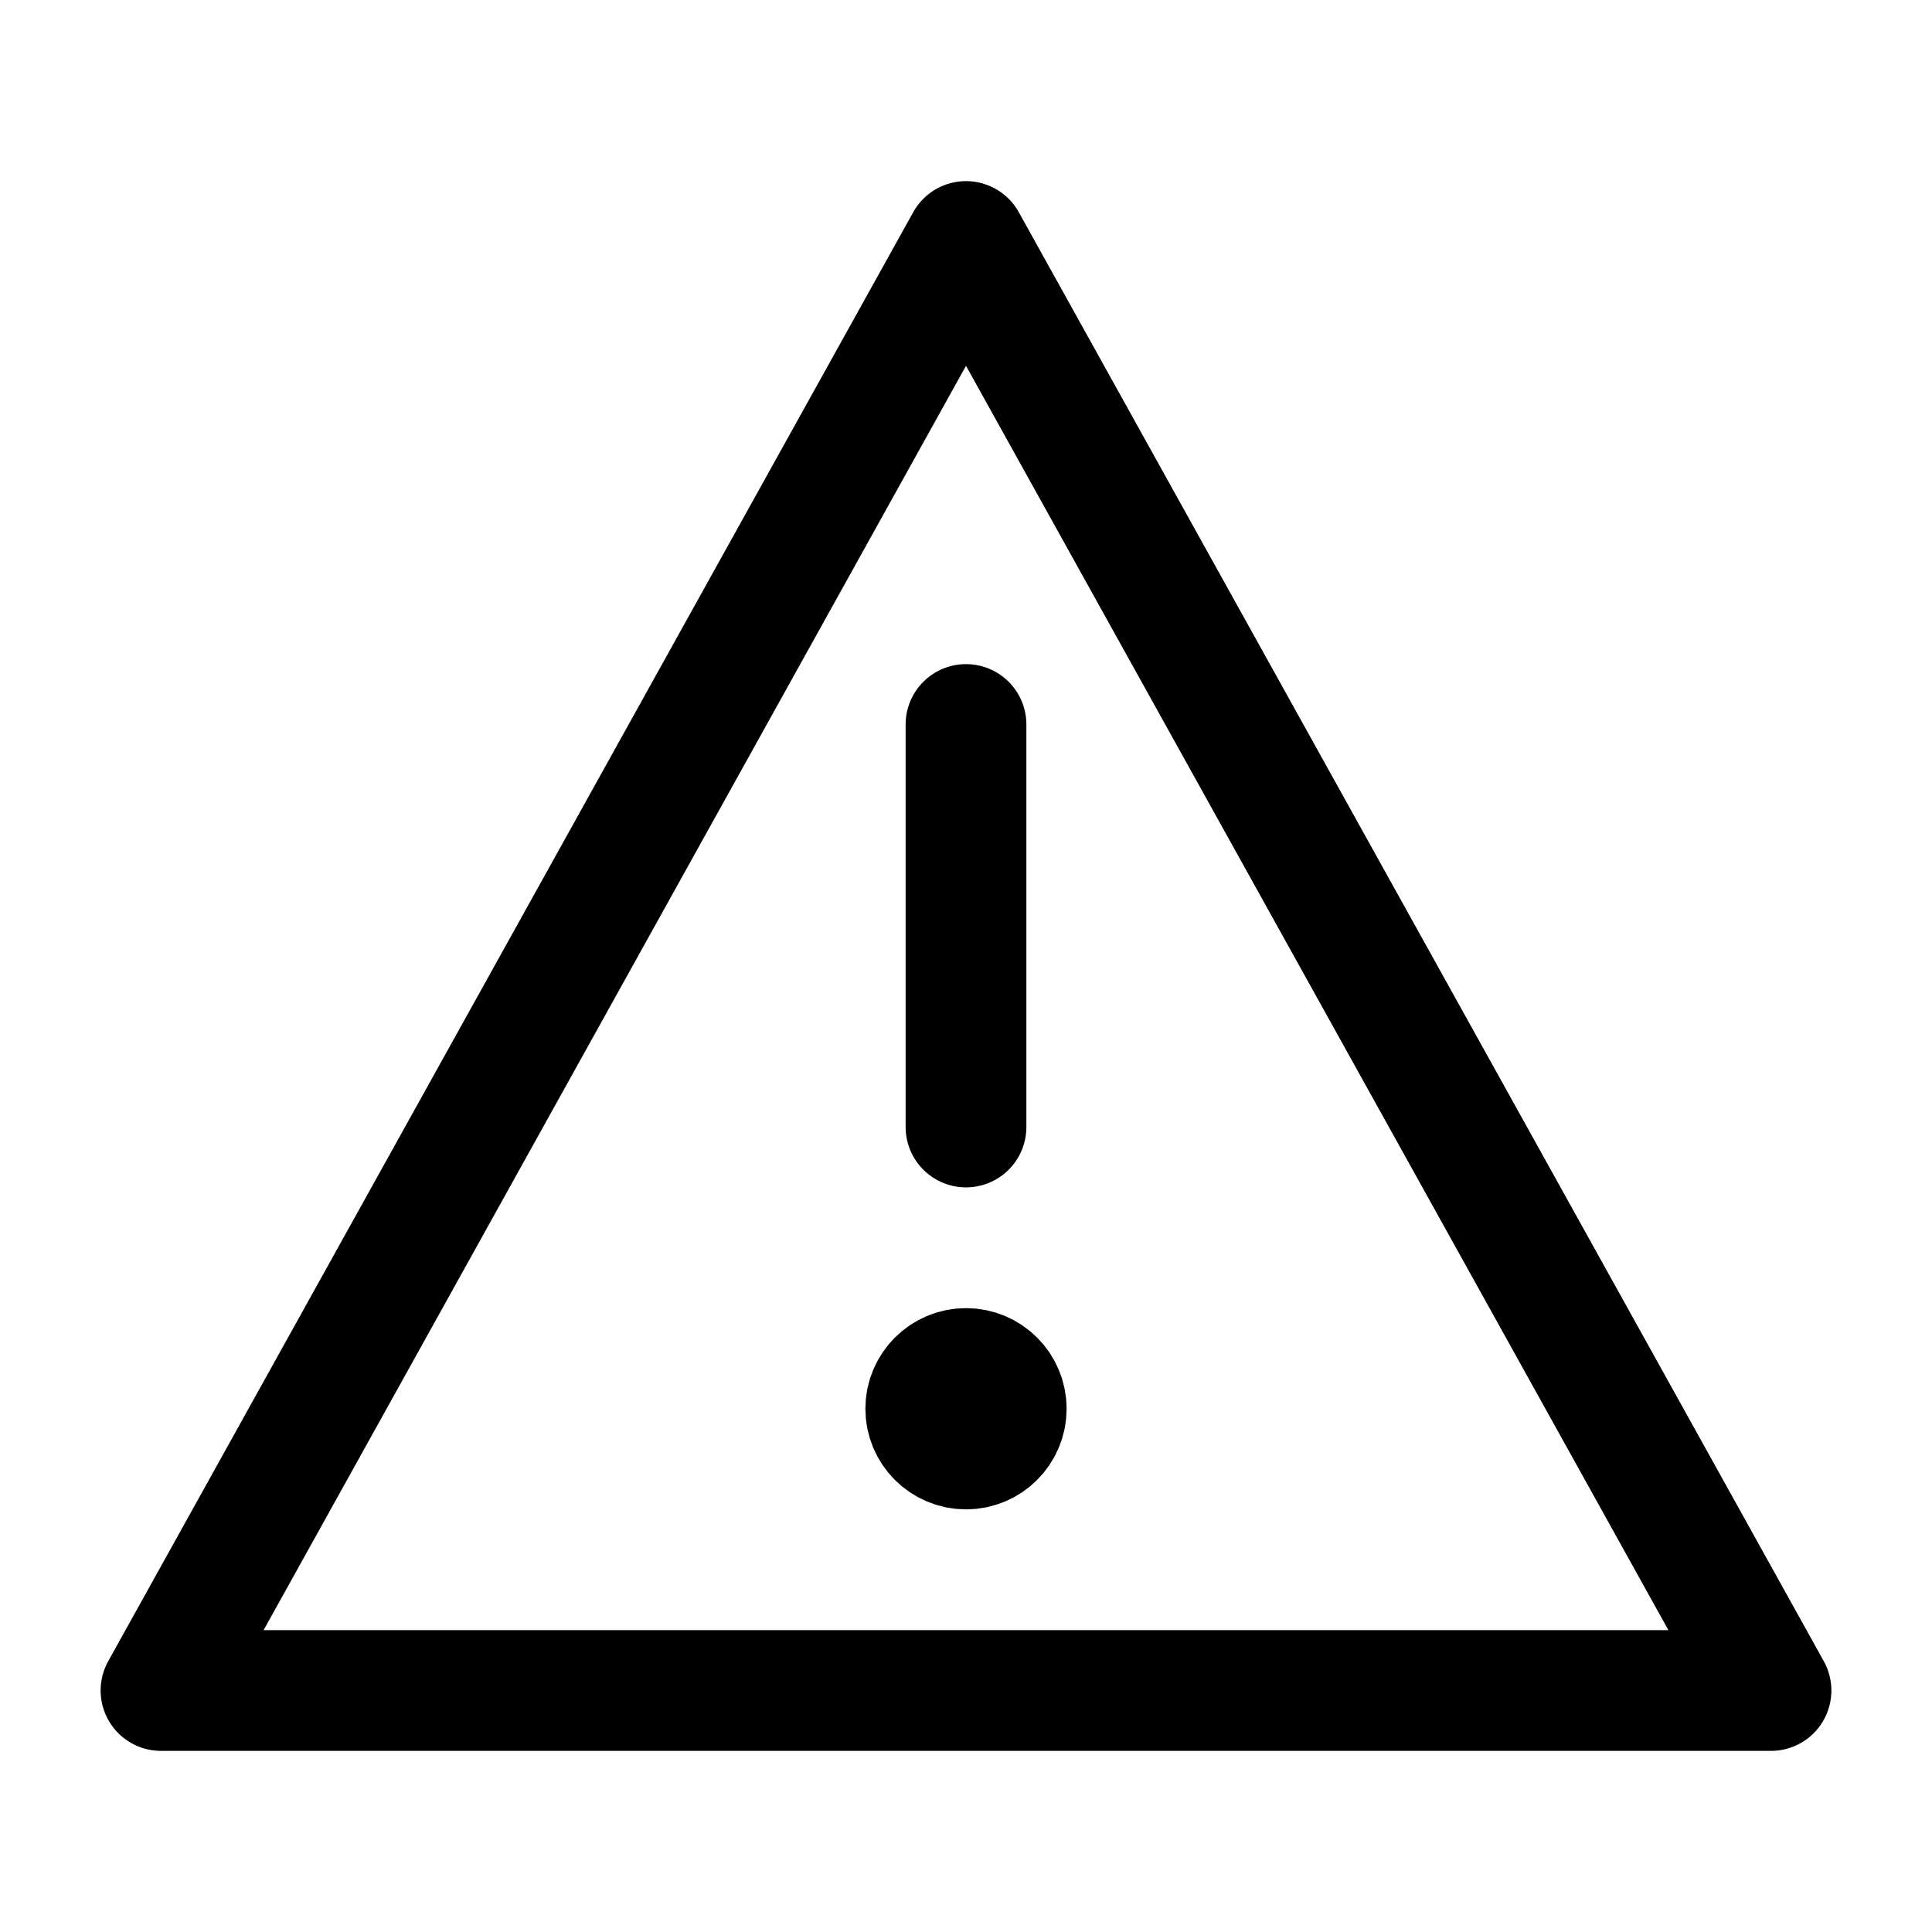
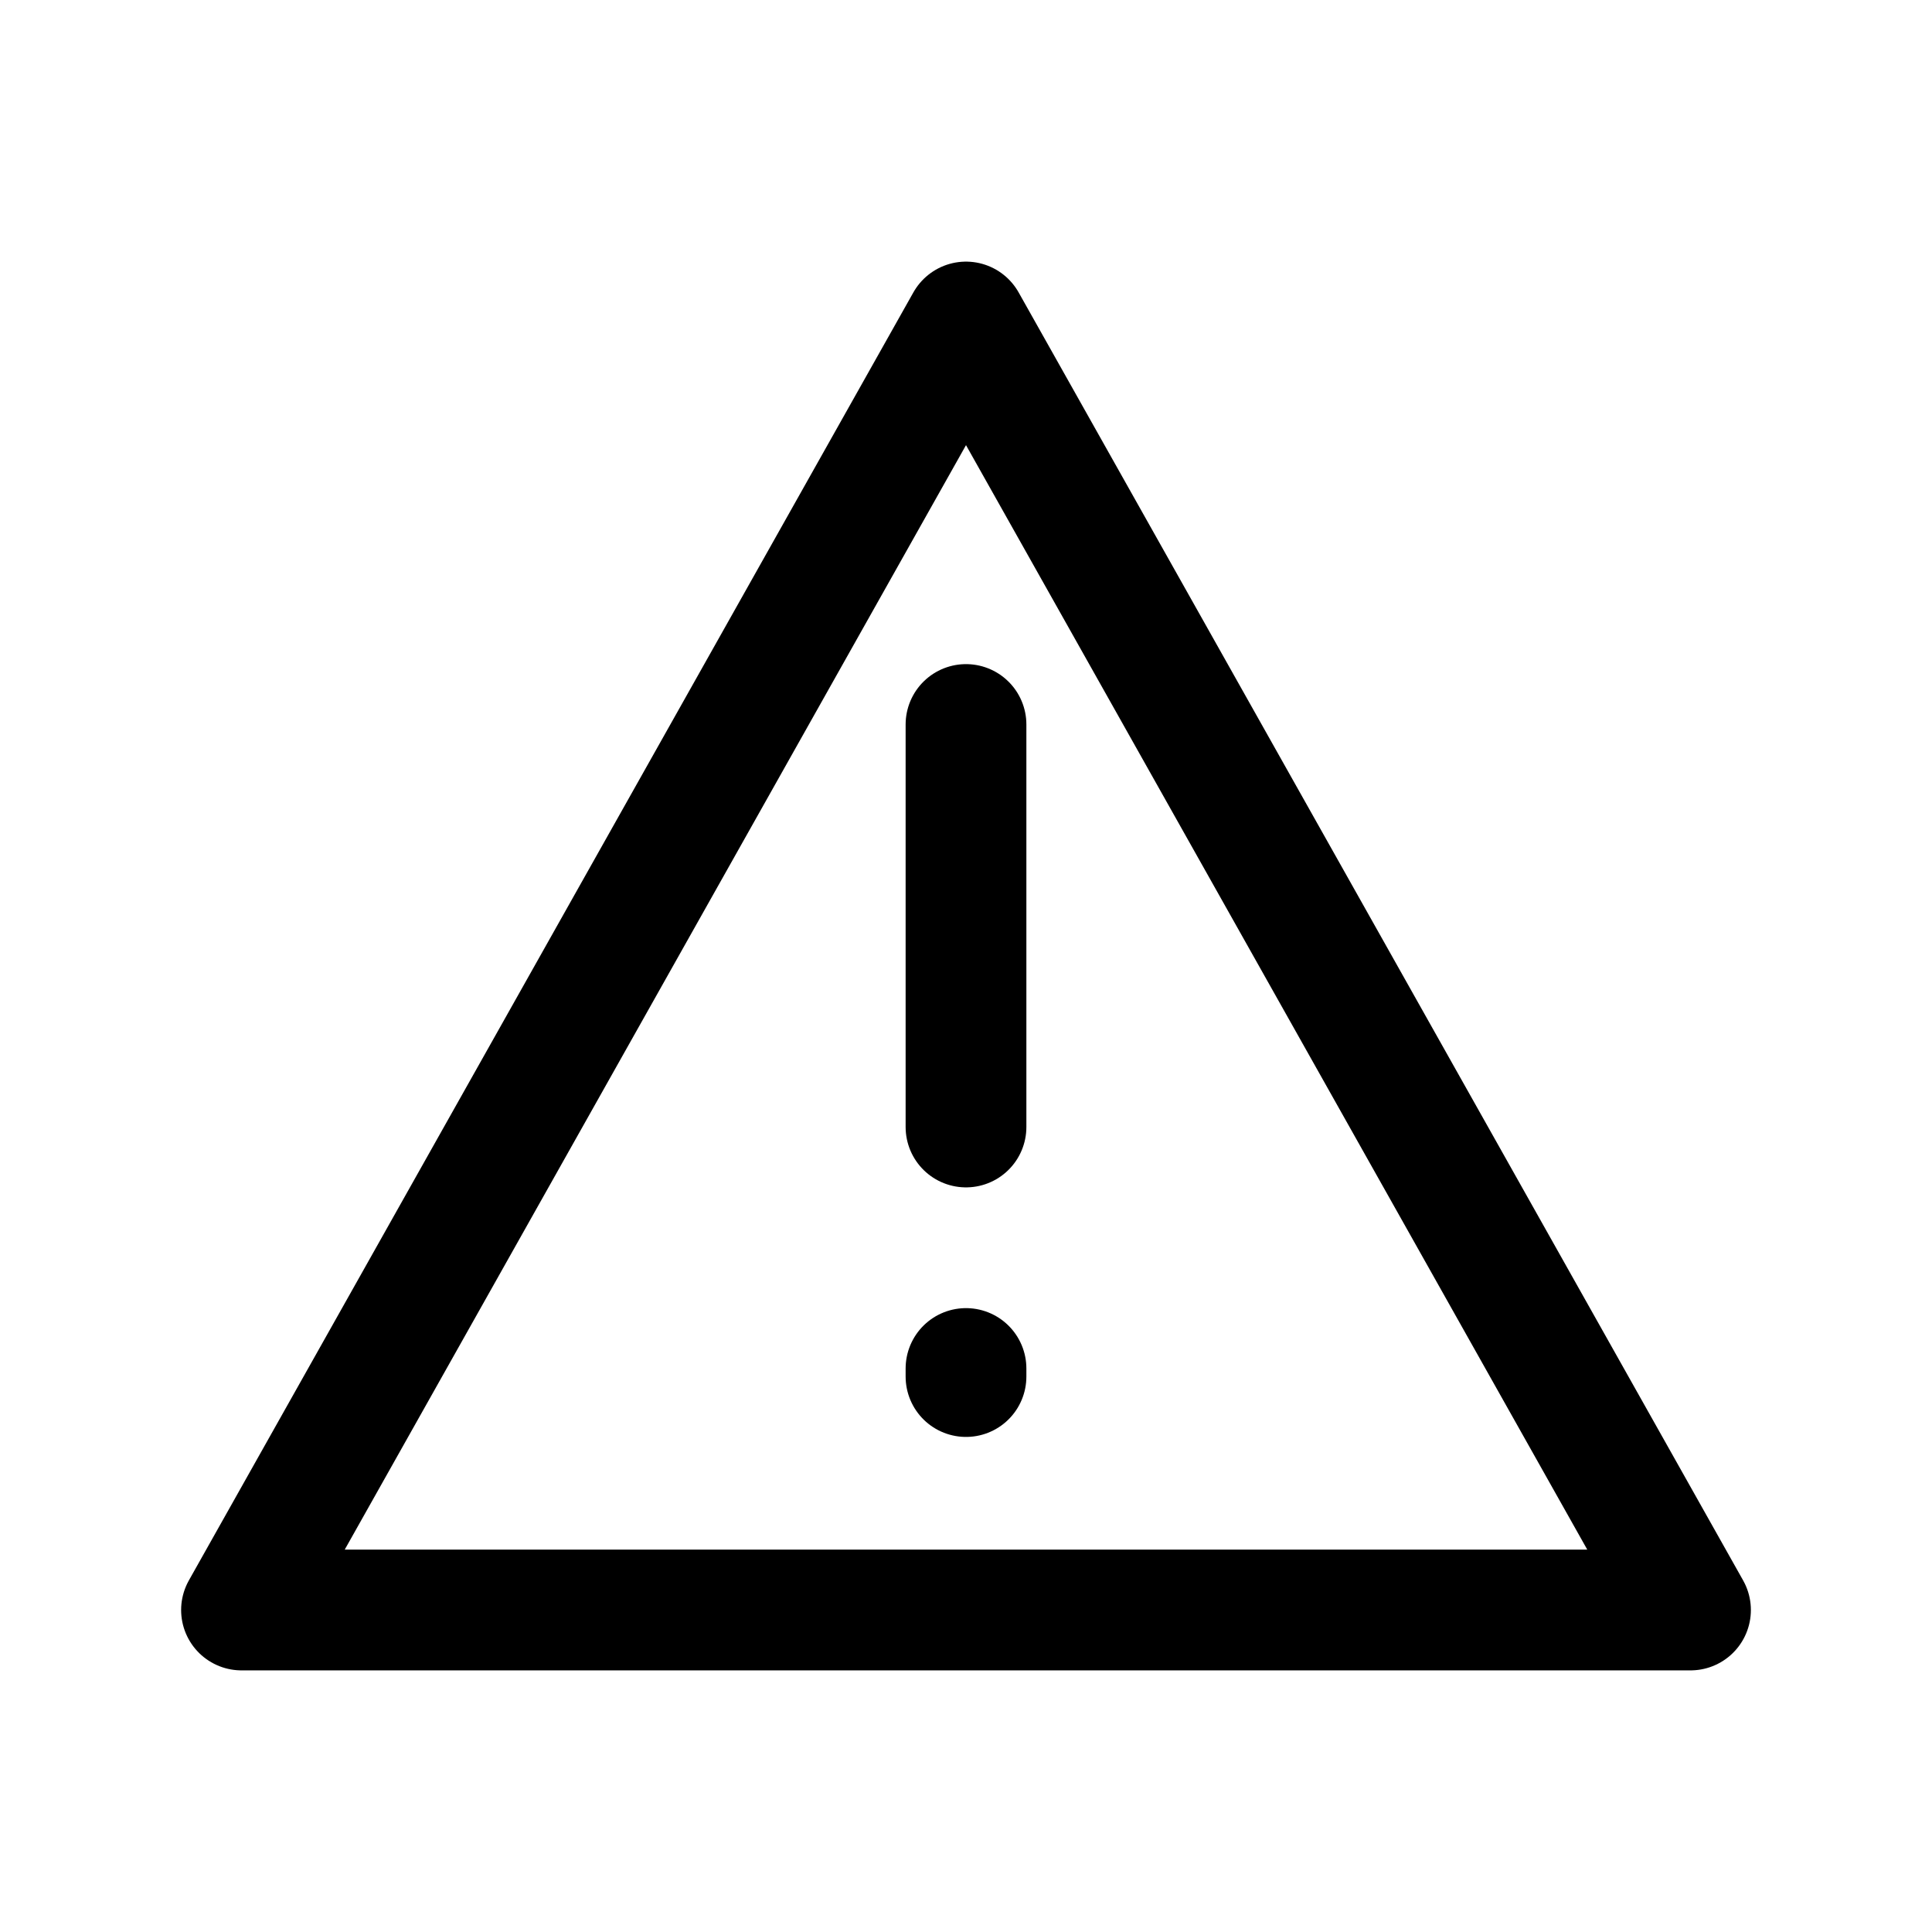
- <svg xmlns="http://www.w3.org/2000/svg" width="24" height="24" viewBox="0 0 24 24" role="img">
-   <g id="icon-warning-1">
-     <g fill="none" stroke="currentColor" stroke-width="1.5" stroke-linecap="round" stroke-linejoin="round">
-       <path d="M12 3L22 21H2Z" />
-       <path d="M12 9V14" />
-       <circle cx="12" cy="17.5" r="0.5" fill="currentColor" />
-     </g>
-   </g>
+ <svg xmlns="http://www.w3.org/2000/svg" viewBox="0 0 24 24" stroke="currentColor" fill="none" stroke-width="1.5" stroke-linecap="round" stroke-linejoin="round">
+   <path d="m12 4 9 16H3L12 4ZM12 9v5M12 17v.1" />
</svg>
